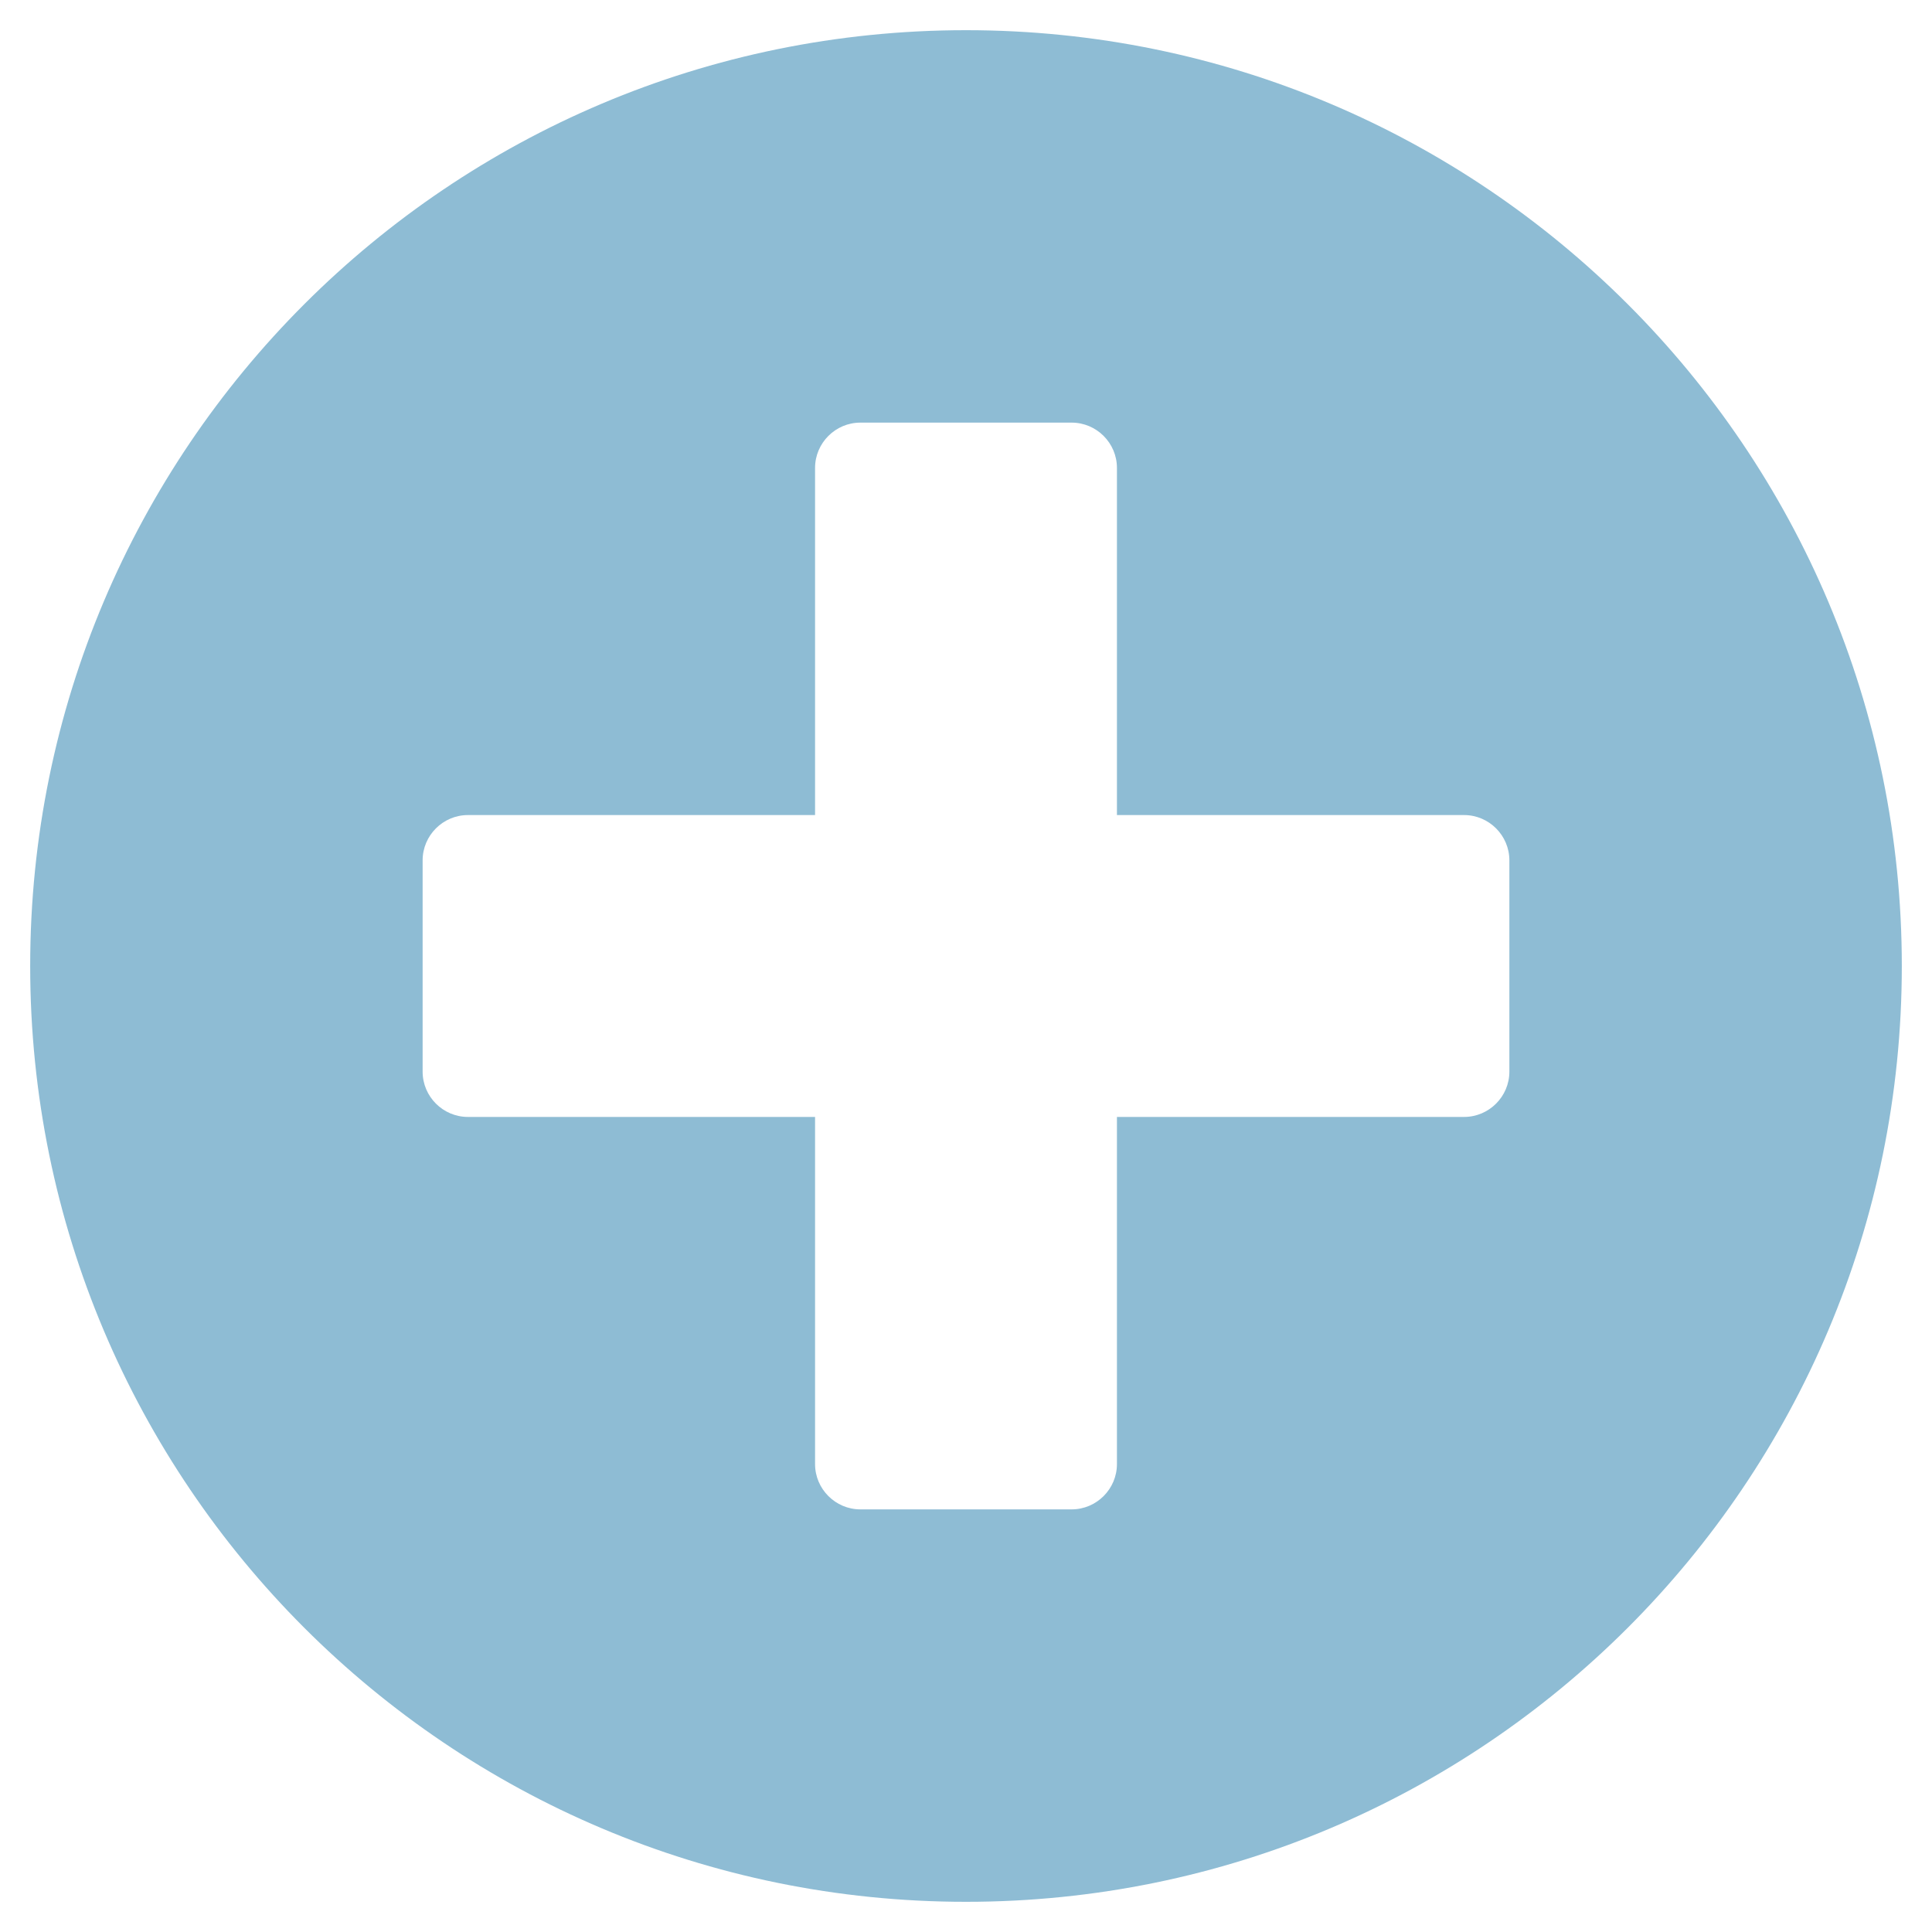
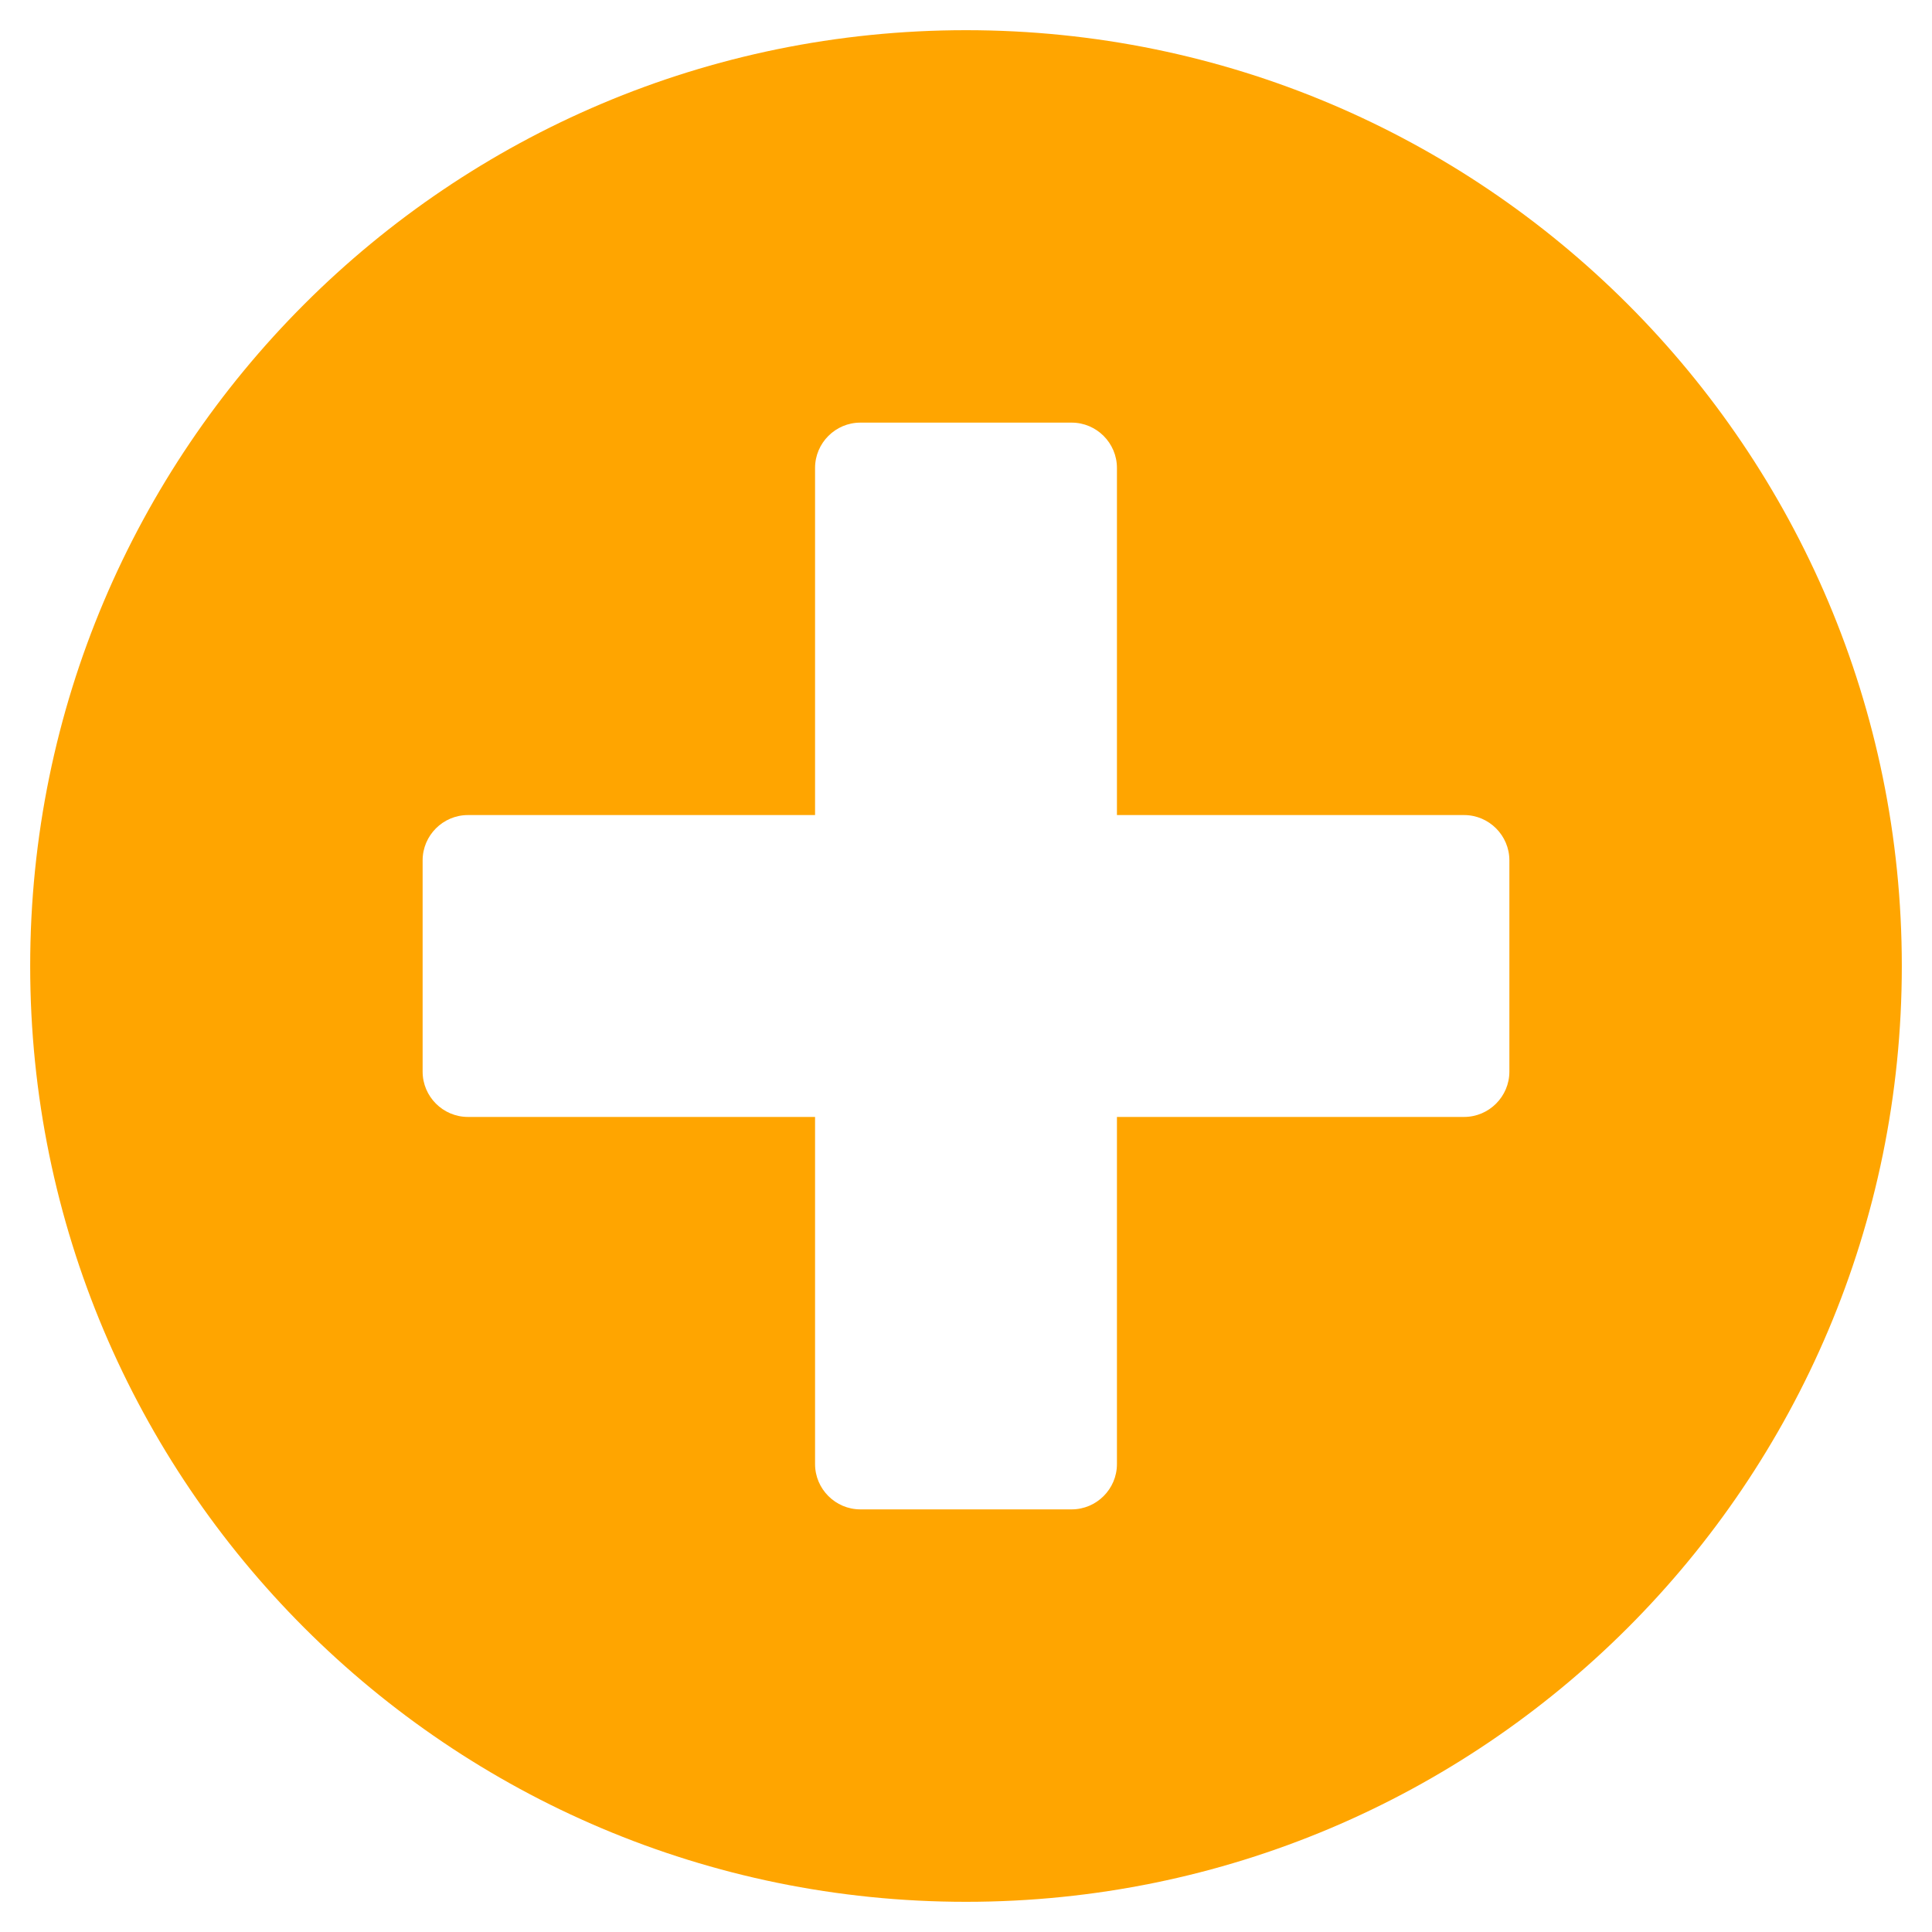
<svg xmlns="http://www.w3.org/2000/svg" aria-hidden="true" focusable="false" data-prefix="fas" data-icon="plus-circle" class="svg-inline--fa fa-plus-circle fa-w-16" role="img" viewBox="0 0 512 512">
-   <path fill="#8ebcd4" d="M256 8C119 8 8 119 8 256s111 248 248 248 248-111 248-248S393 8 256 8zm144 276c0 6.6-5.4 12-12 12h-92v92c0 6.6-5.4 12-12 12h-56c-6.6 0-12-5.4-12-12v-92h-92c-6.6 0-12-5.4-12-12v-56c0-6.6 5.4-12 12-12h92v-92c0-6.6 5.4-12 12-12h56c6.6 0 12 5.4 12 12v92h92c6.6 0 12 5.4 12 12v56z" />
+   <style>
+     
+     .add-svg{
+       fill: orange;
+       
+     }
+ 
+   </style>
+   <path class="add-svg" d="M256 8C119 8 8 119 8 256s111 248 248 248 248-111 248-248S393 8 256 8zm144 276c0 6.6-5.4 12-12 12h-92v92c0 6.6-5.4 12-12 12h-56c-6.6 0-12-5.4-12-12v-92h-92c-6.6 0-12-5.4-12-12v-56c0-6.6 5.4-12 12-12h92v-92c0-6.6 5.4-12 12-12h56c6.6 0 12 5.4 12 12v92h92c6.6 0 12 5.4 12 12v56z" />
</svg>
